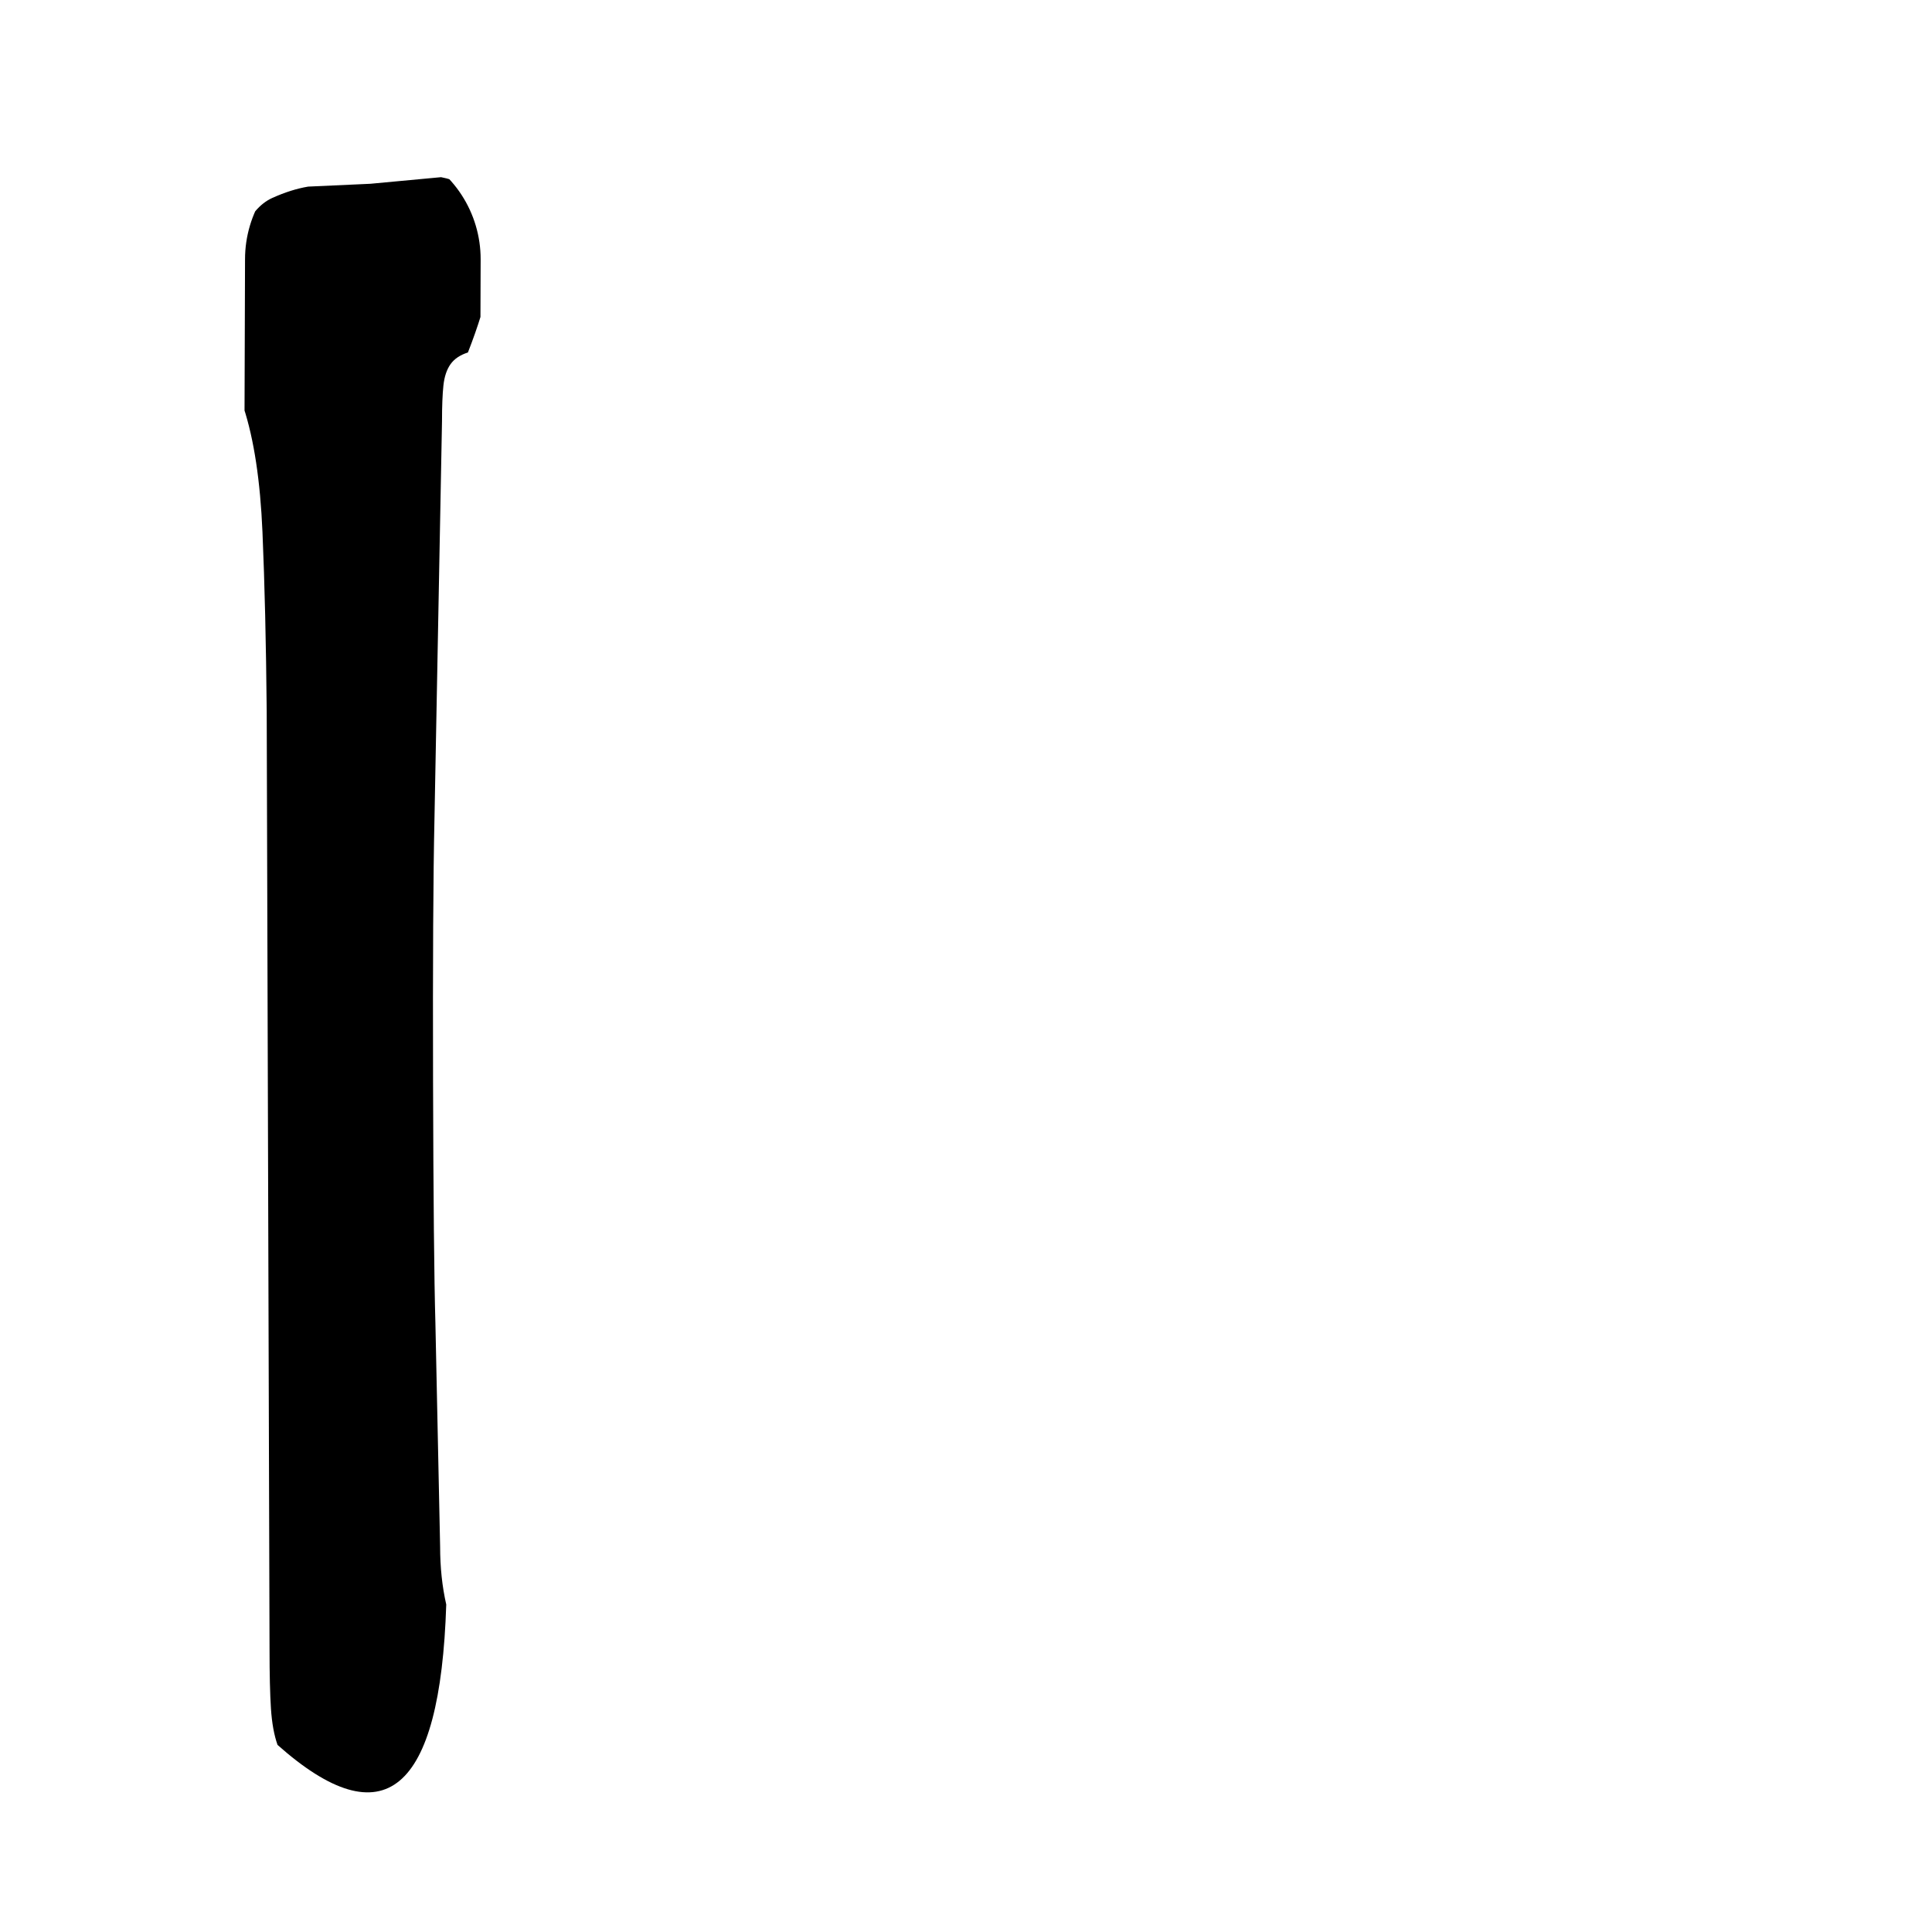
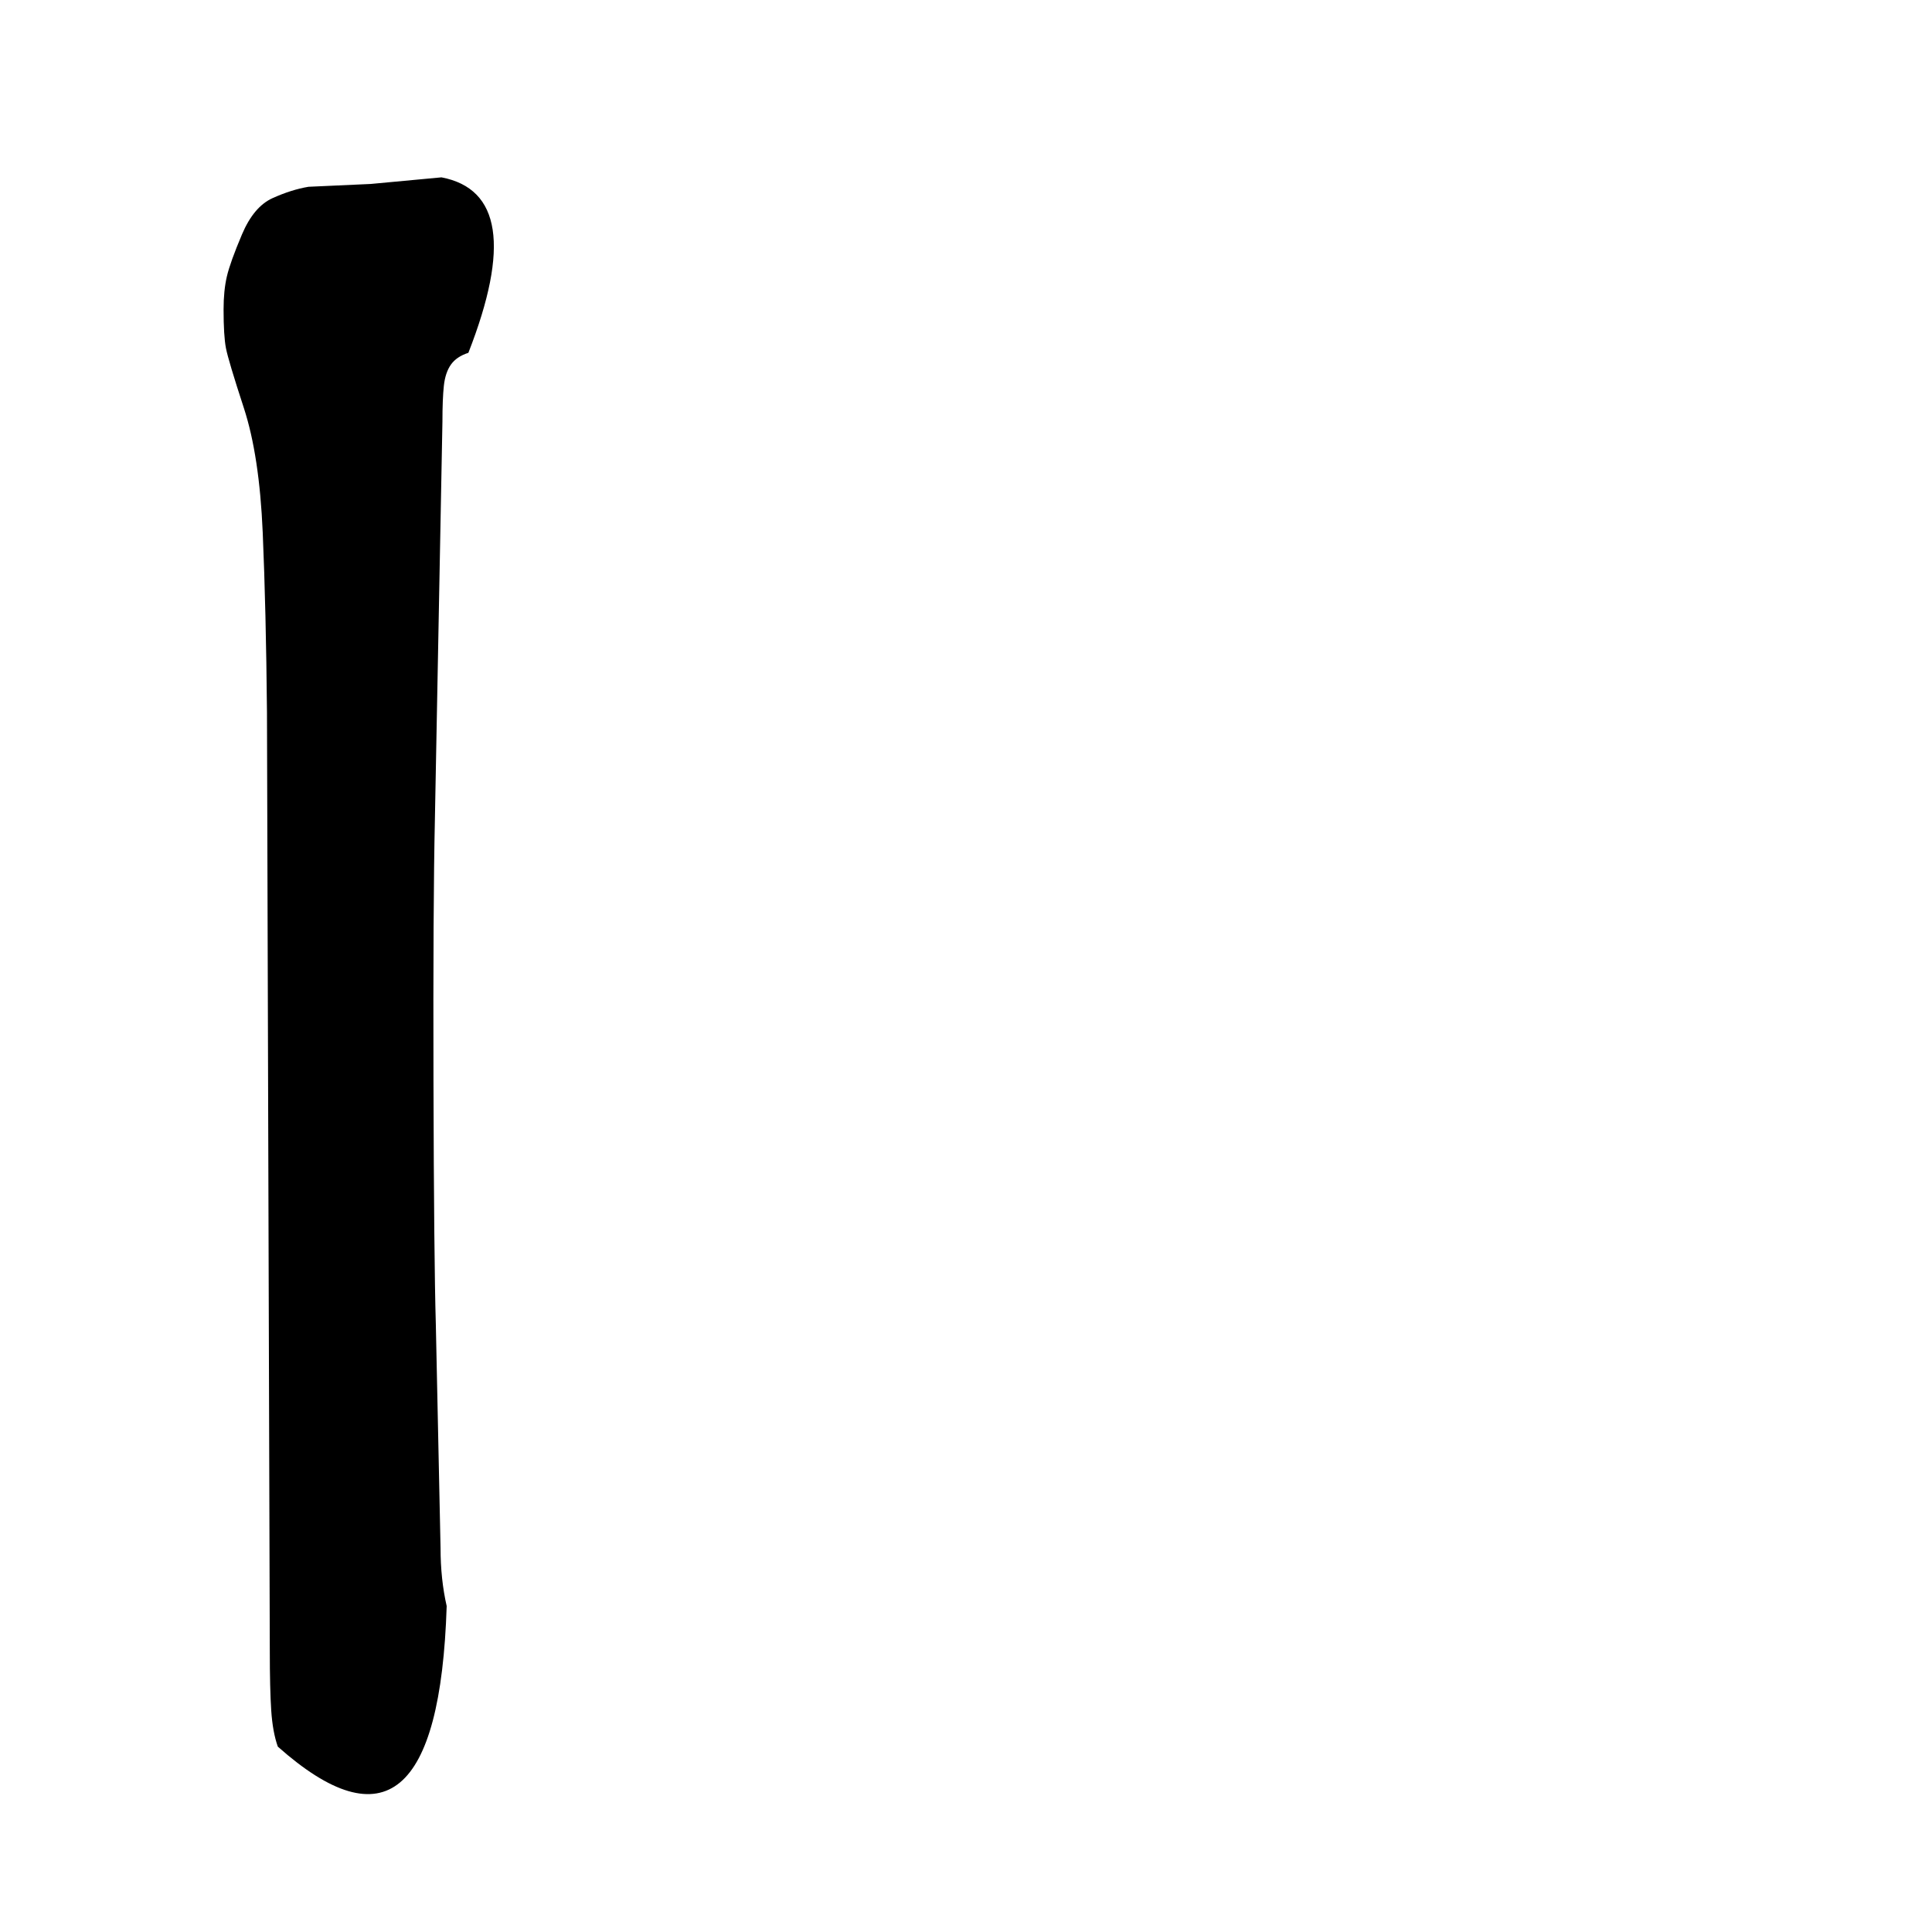
- <svg xmlns="http://www.w3.org/2000/svg" width="2050" height="2050" viewBox="0 0 2050 2050" version="1.1">
+ <svg xmlns="http://www.w3.org/2000/svg" width="2048" height="2048" viewBox="0 0 2048 2048" version="1.1">
  <g x="0" y="0">
-     <g x="0" y="0" clip-path="url(#M+294.5+1851.5+Q+289+1836,+287.5+1813+Q+286+1790,+286+1750+L+283+755+Q+282+646,+278.5+564.5+Q+275+483,+258.5+432.5+Q+242+382,+239.5+369+Q+237+356,+237+328+Q+237+308,+240.5+293+Q+244+278,+256.5+248.5+Q+269+219,+289+210+Q+309+201,+327+198+L+393+195+L+468+188+Q+562.25+206,+496.5+374+Q+484+378,+478+386.5+Q+472+395,+470.5+409+Q+469+423,+469+447+L+461+869+Q+459+958,+459.5+1146.5+Q+460+1335,+462+1404+L+467+1641+Q+467+1674,+473.5+1702.5+Q+464+2002,+294.5+1851.5+Z)">
-       <defs>
-         <clipPath id="M+294.5+1851.5+Q+289+1836,+287.5+1813+Q+286+1790,+286+1750+L+283+755+Q+282+646,+278.5+564.5+Q+275+483,+258.5+432.5+Q+242+382,+239.5+369+Q+237+356,+237+328+Q+237+308,+240.5+293+Q+244+278,+256.5+248.5+Q+269+219,+289+210+Q+309+201,+327+198+L+393+195+L+468+188+Q+562.25+206,+496.5+374+Q+484+378,+478+386.5+Q+472+395,+470.5+409+Q+469+423,+469+447+L+461+869+Q+459+958,+459.5+1146.5+Q+460+1335,+462+1404+L+467+1641+Q+467+1674,+473.5+1702.5+Q+464+2002,+294.5+1851.5+Z">
-           <path d="M 294.5 1851.5 Q 289 1836, 287.5 1813 Q 286 1790, 286 1750 L 283 755 Q 282 646, 278.5 564.5 Q 275 483, 258.5 432.5 Q 242 382, 239.5 369 Q 237 356, 237 328 Q 237 308, 240.5 293 Q 244 278, 256.5 248.5 Q 269 219, 289 210 Q 309 201, 327 198 L 393 195 L 468 188 Q 562.25 206, 496.5 374 Q 484 378, 478 386.5 Q 472 395, 470.5 409 Q 469 423, 469 447 L 461 869 Q 459 958, 459.5 1146.5 Q 460 1335, 462 1404 L 467 1641 Q 467 1674, 473.5 1702.5 Q 464 2002, 294.5 1851.5 Z" fill="#F00" />
-         </clipPath>
-       </defs>
-       <g x="0" y="0">
-         <path d="M385 275 L380 1790" fill="transparent" stroke="black" stroke-width="250" stroke-linecap="round" />
-       </g>
+     <g x="0" y="0">
+       <path d="M 294.5 1851.5 Q 289 1836, 287.5 1813 Q 286 1790, 286 1750 L 283 755 Q 282 646, 278.5 564.5 Q 275 483, 258.5 432.5 Q 242 382, 239.5 369 Q 237 356, 237 328 Q 237 308, 240.5 293 Q 244 278, 256.5 248.5 Q 269 219, 289 210 Q 309 201, 327 198 L 393 195 L 468 188 Q 562.25 206, 496.5 374 Q 484 378, 478 386.5 Q 472 395, 470.5 409 Q 469 423, 469 447 L 461 869 Q 459 958, 459.5 1146.5 Q 460 1335, 462 1404 L 467 1641 Q 467 1674, 473.5 1702.5 Q 464 2002, 294.5 1851.5 Z" fill="black" stroke-width="1" />
    </g>
  </g>
</svg>
